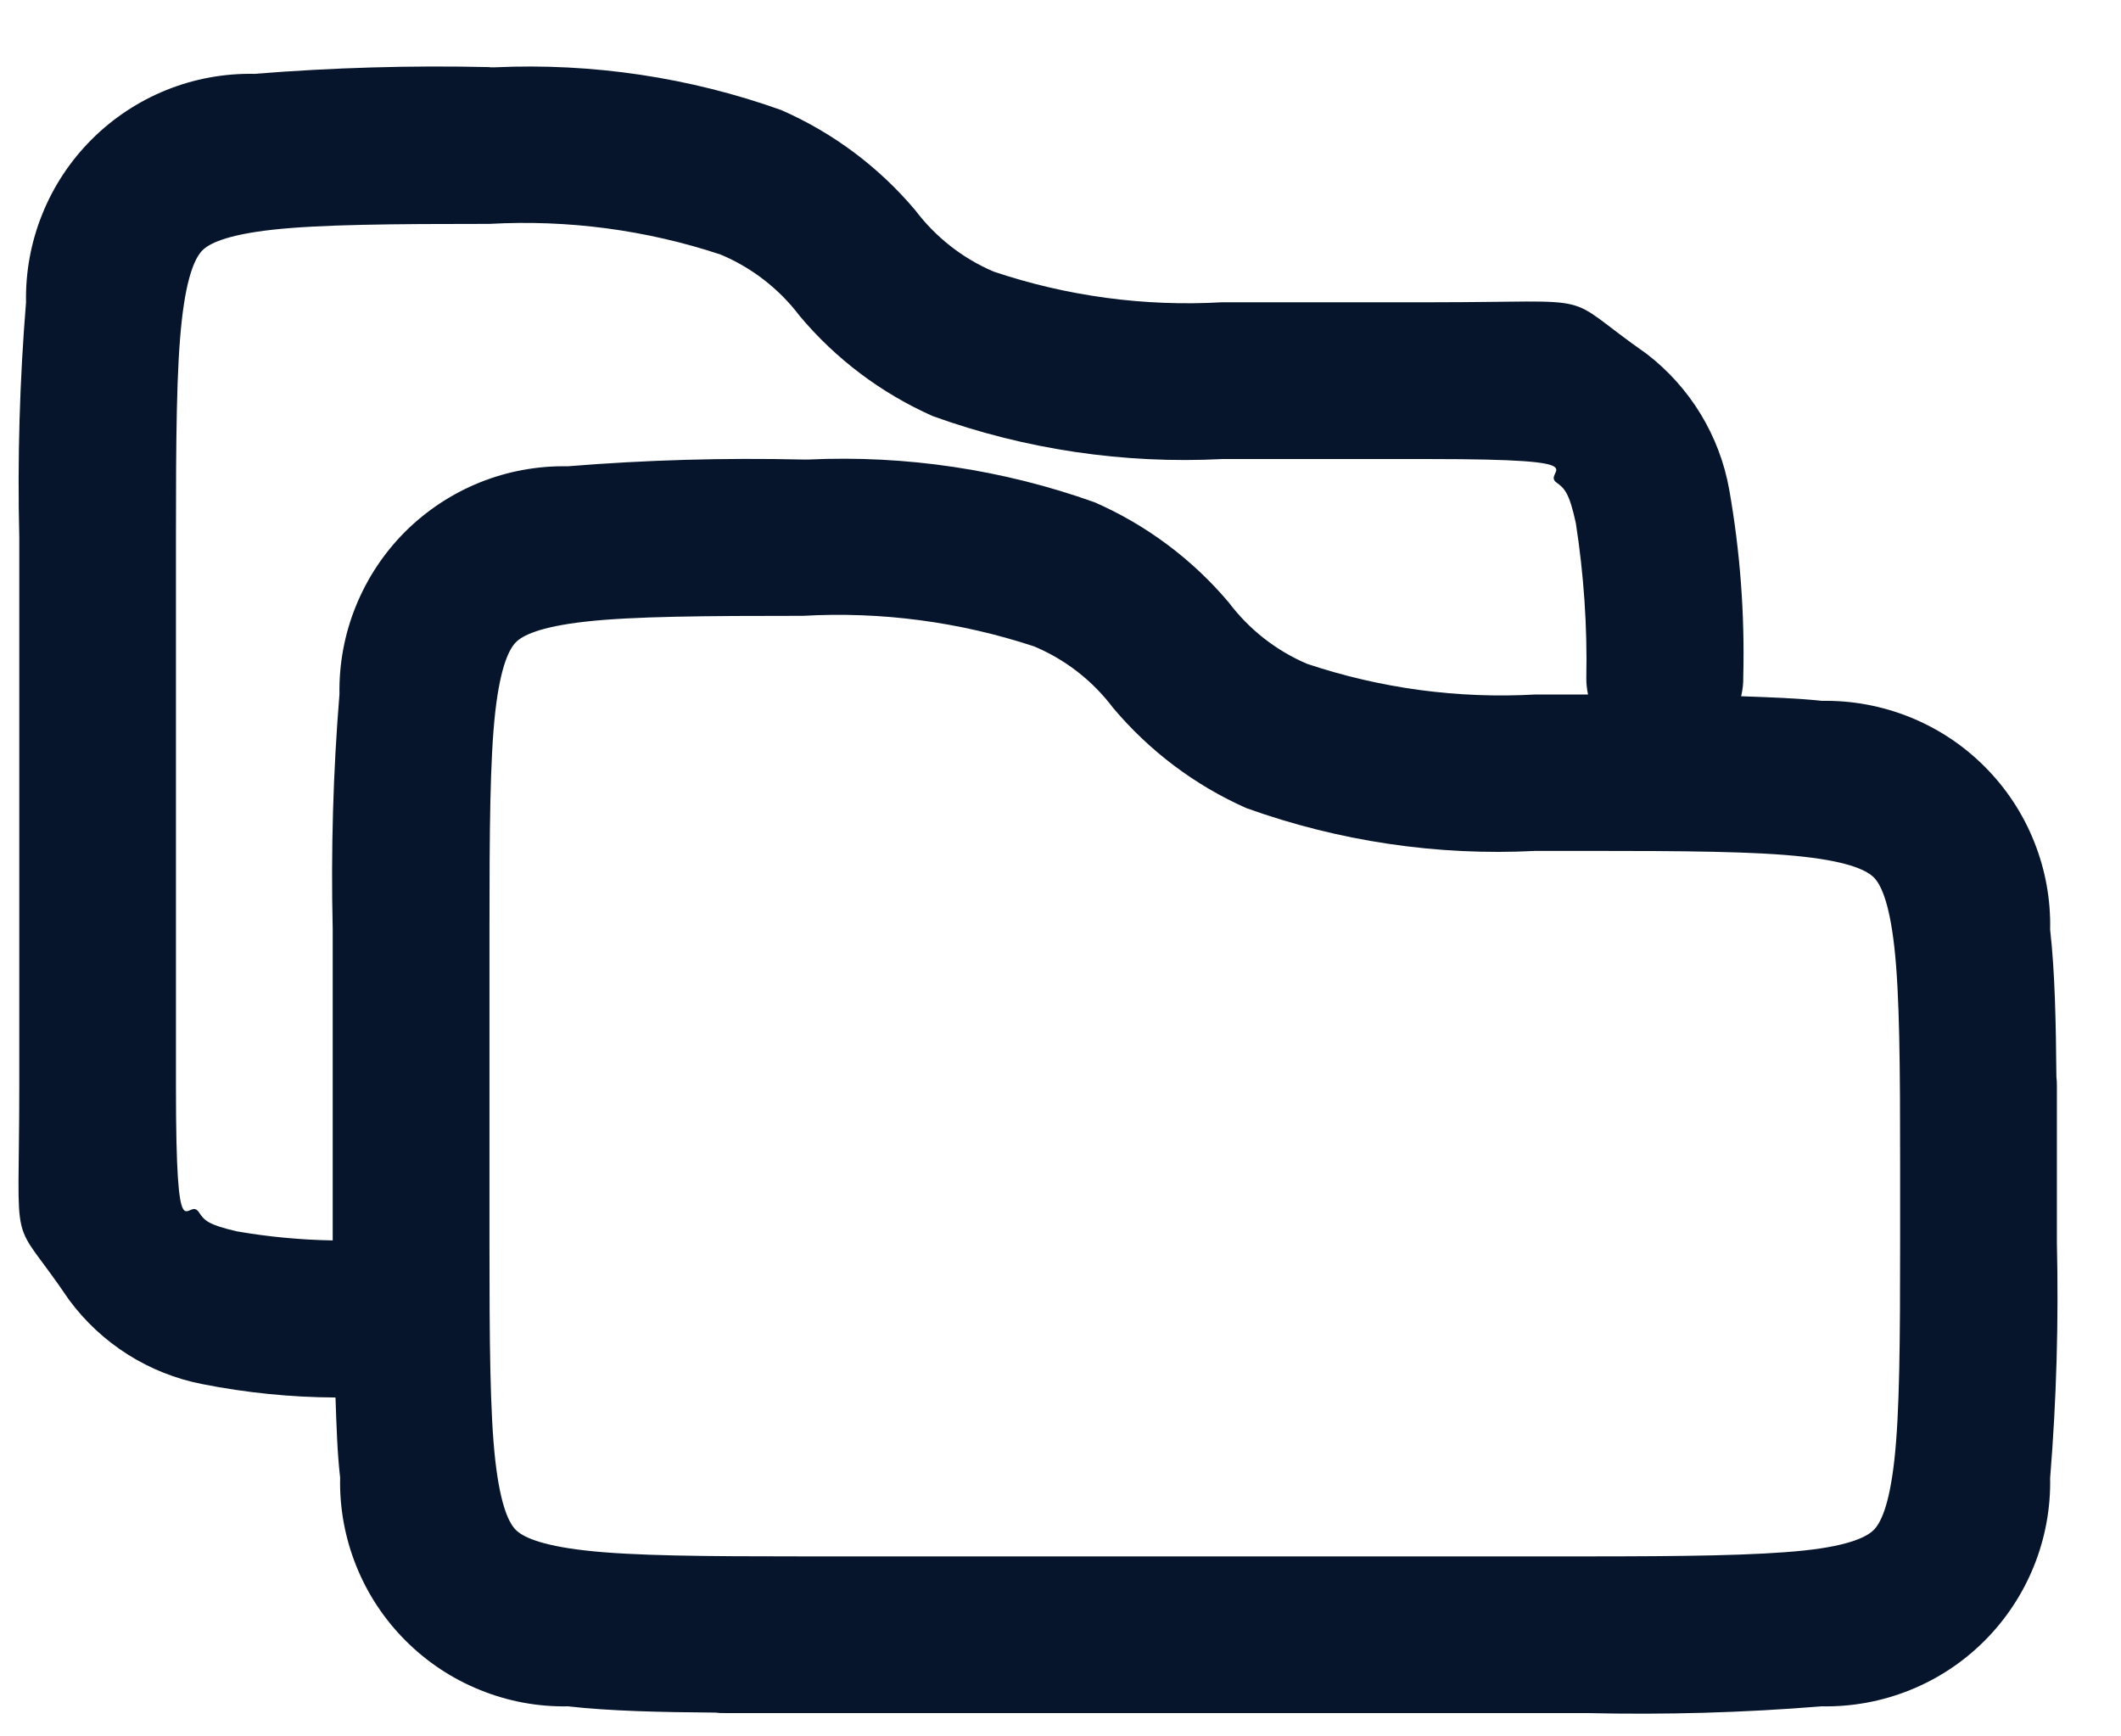
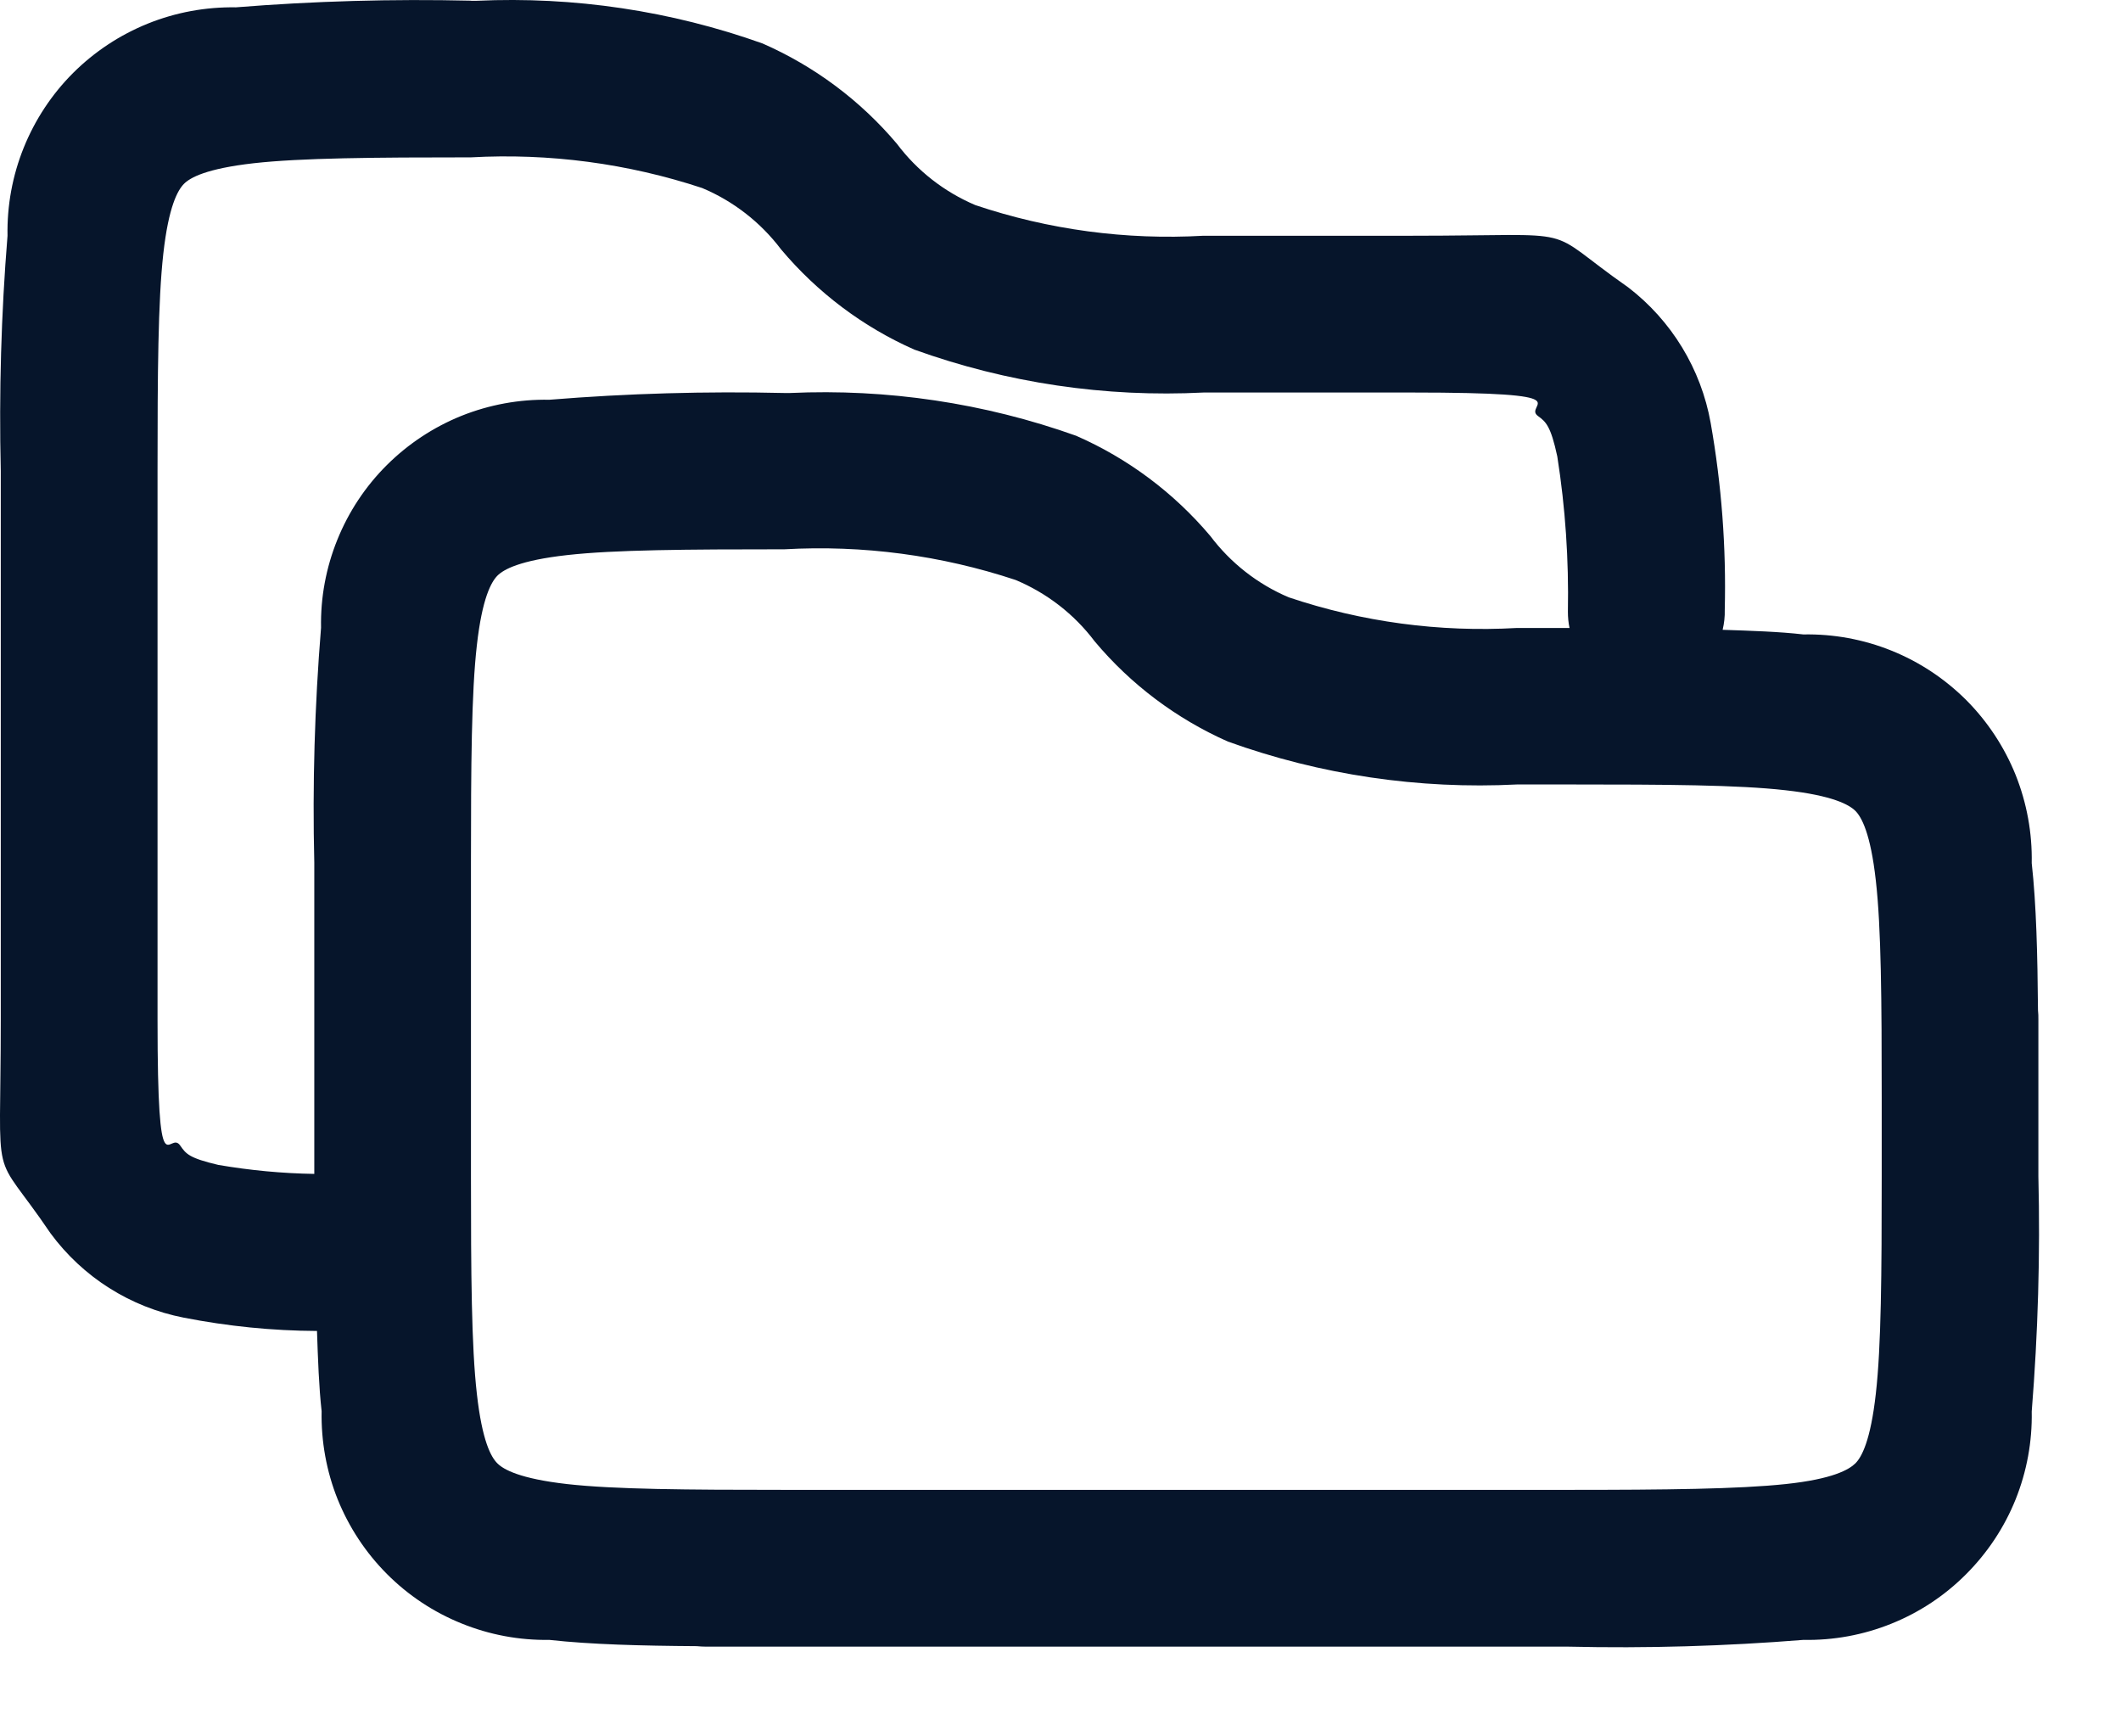
<svg xmlns="http://www.w3.org/2000/svg" width="22" height="18" viewBox="0 0 22 18" fill="none">
-   <path d="M5.077 0.696C4.264 0.677 3.45 0.701 2.638 0.766C2.326 0.76 2.015 0.817 1.725 0.934C1.435 1.051 1.171 1.226 0.95 1.447C0.729 1.668 0.555 1.931 0.438 2.222C0.321 2.512 0.264 2.822 0.27 3.135C0.204 3.946 0.18 4.76 0.2 5.574V11.264C0.2 13.093 0.086 12.549 0.716 13.481C1.051 13.935 1.544 14.247 2.098 14.355C2.553 14.445 3.016 14.492 3.48 14.494C3.49 14.786 3.499 15.076 3.528 15.325C3.521 15.638 3.578 15.948 3.694 16.238C3.81 16.529 3.984 16.792 4.205 17.014C4.425 17.235 4.688 17.41 4.978 17.527C5.267 17.645 5.578 17.703 5.89 17.697C6.322 17.746 6.844 17.758 7.419 17.762C7.451 17.766 7.484 17.768 7.516 17.767H16.458C17.271 17.786 18.085 17.763 18.896 17.697C19.209 17.703 19.52 17.646 19.81 17.529C20.1 17.413 20.364 17.238 20.585 17.017C20.806 16.796 20.98 16.532 21.097 16.242C21.214 15.952 21.271 15.641 21.265 15.329C21.331 14.518 21.354 13.703 21.335 12.89V11.264C21.335 11.232 21.334 11.199 21.33 11.167C21.325 10.593 21.314 10.073 21.265 9.642C21.272 9.329 21.215 9.017 21.098 8.727C20.982 8.436 20.807 8.172 20.586 7.951C20.365 7.729 20.101 7.555 19.811 7.438C19.52 7.321 19.209 7.263 18.896 7.269C18.645 7.241 18.354 7.232 18.06 7.221C18.076 7.154 18.084 7.085 18.082 7.015C18.098 6.366 18.049 5.716 17.936 5.076C17.836 4.517 17.53 4.016 17.08 3.67C16.149 3.02 16.681 3.135 14.833 3.135H12.675C11.872 3.181 11.069 3.073 10.307 2.817C9.985 2.68 9.705 2.46 9.494 2.181C9.116 1.732 8.64 1.376 8.102 1.141C7.152 0.802 6.144 0.652 5.136 0.698H5.08L5.077 0.696ZM5.077 2.322C5.889 2.277 6.702 2.384 7.474 2.64C7.799 2.776 8.082 2.996 8.294 3.276C8.669 3.724 9.142 4.079 9.676 4.316C10.636 4.662 11.656 4.813 12.676 4.761H14.832C16.679 4.761 15.976 4.884 16.145 5.005C16.226 5.064 16.276 5.106 16.345 5.424C16.428 5.957 16.465 6.496 16.454 7.035C16.454 7.091 16.46 7.147 16.472 7.203H15.925C15.123 7.248 14.32 7.14 13.558 6.885C13.236 6.748 12.956 6.528 12.745 6.248C12.367 5.8 11.89 5.444 11.353 5.209C10.402 4.87 9.394 4.719 8.386 4.766H8.329C7.515 4.747 6.701 4.77 5.89 4.836C5.578 4.83 5.267 4.887 4.978 5.003C4.688 5.12 4.424 5.294 4.203 5.514C3.982 5.735 3.808 5.998 3.691 6.287C3.573 6.577 3.516 6.887 3.521 7.2C3.455 8.011 3.432 8.825 3.451 9.638V12.865C3.118 12.859 2.786 12.828 2.457 12.771C2.156 12.701 2.121 12.659 2.062 12.571C1.943 12.396 1.825 13.092 1.825 11.265V5.575C1.825 4.561 1.83 3.812 1.886 3.32C1.941 2.829 2.036 2.66 2.1 2.596C2.164 2.532 2.331 2.438 2.823 2.383C3.315 2.328 4.064 2.322 5.077 2.322ZM8.329 6.387C9.141 6.341 9.954 6.449 10.726 6.704C11.051 6.84 11.333 7.06 11.545 7.341C11.921 7.788 12.393 8.144 12.927 8.381C13.888 8.726 14.908 8.878 15.928 8.825H16.458C17.471 8.825 18.22 8.83 18.712 8.886C19.204 8.941 19.372 9.036 19.436 9.1C19.5 9.164 19.594 9.331 19.649 9.823C19.704 10.315 19.709 11.064 19.709 12.077V12.89C19.709 13.903 19.704 14.652 19.649 15.144C19.594 15.636 19.5 15.803 19.436 15.867C19.372 15.931 19.204 16.029 18.712 16.081C18.219 16.133 17.471 16.142 16.458 16.142H8.329C7.315 16.142 6.566 16.137 6.075 16.081C5.583 16.026 5.414 15.931 5.35 15.867C5.286 15.803 5.193 15.637 5.137 15.144C5.082 14.651 5.077 13.903 5.077 12.89V9.638C5.077 8.625 5.082 7.876 5.137 7.384C5.193 6.892 5.288 6.724 5.352 6.66C5.416 6.596 5.583 6.502 6.075 6.447C6.566 6.392 7.316 6.387 8.329 6.387Z" fill="#06152B" />
+   <path d="M4.885 0.007C4.072 -0.012 3.258 0.011 2.447 0.076C2.134 0.071 1.823 0.128 1.533 0.245C1.243 0.362 0.98 0.536 0.758 0.757C0.537 0.978 0.363 1.242 0.246 1.532C0.129 1.822 0.072 2.133 0.078 2.445C0.012 3.256 -0.011 4.07 0.008 4.884V10.574C0.008 12.403 -0.106 11.86 0.524 12.791C0.859 13.246 1.352 13.558 1.906 13.666C2.361 13.755 2.824 13.802 3.288 13.804C3.298 14.097 3.308 14.386 3.336 14.636C3.33 14.948 3.386 15.259 3.502 15.549C3.619 15.839 3.792 16.102 4.013 16.324C4.233 16.545 4.496 16.72 4.786 16.837C5.076 16.955 5.386 17.013 5.698 17.008C6.131 17.056 6.652 17.069 7.227 17.073C7.26 17.076 7.292 17.078 7.324 17.078H16.266C17.08 17.097 17.894 17.073 18.705 17.008C19.017 17.014 19.328 16.957 19.618 16.84C19.909 16.723 20.172 16.549 20.393 16.327C20.614 16.106 20.789 15.843 20.906 15.553C21.023 15.262 21.08 14.952 21.074 14.639C21.139 13.828 21.163 13.014 21.143 12.2V10.574C21.144 10.542 21.142 10.51 21.139 10.478C21.134 9.903 21.122 9.383 21.074 8.952C21.08 8.639 21.023 8.328 20.907 8.037C20.79 7.747 20.616 7.483 20.395 7.261C20.173 7.04 19.91 6.865 19.619 6.748C19.329 6.631 19.018 6.574 18.705 6.58C18.454 6.551 18.163 6.542 17.868 6.532C17.884 6.464 17.892 6.395 17.89 6.325C17.906 5.676 17.857 5.026 17.744 4.387C17.644 3.827 17.339 3.326 16.888 2.98C15.957 2.33 16.49 2.445 14.641 2.445H12.483C11.681 2.491 10.877 2.383 10.116 2.127C9.794 1.99 9.513 1.771 9.303 1.491C8.924 1.042 8.448 0.687 7.91 0.451C6.96 0.112 5.953 -0.038 4.945 0.008H4.888L4.885 0.007ZM4.885 1.632C5.697 1.587 6.511 1.695 7.283 1.95C7.607 2.086 7.89 2.306 8.102 2.587C8.478 3.034 8.95 3.39 9.484 3.626C10.445 3.972 11.465 4.123 12.485 4.071H14.64C16.487 4.071 15.785 4.195 15.953 4.315C16.034 4.374 16.085 4.417 16.153 4.734C16.237 5.267 16.273 5.806 16.263 6.345C16.263 6.401 16.268 6.458 16.28 6.513H15.734C14.931 6.559 14.128 6.451 13.367 6.195C13.044 6.058 12.764 5.838 12.554 5.559C12.175 5.11 11.699 4.754 11.161 4.519C10.21 4.18 9.202 4.03 8.194 4.076H8.137C7.323 4.057 6.509 4.08 5.698 4.146C5.386 4.14 5.076 4.197 4.786 4.313C4.496 4.43 4.233 4.604 4.012 4.824C3.79 5.045 3.616 5.308 3.499 5.598C3.382 5.887 3.324 6.197 3.33 6.51C3.264 7.321 3.24 8.135 3.26 8.949V12.175C2.926 12.17 2.594 12.138 2.265 12.082C1.964 12.011 1.93 11.969 1.87 11.882C1.752 11.706 1.634 12.402 1.634 10.575V4.885C1.634 3.871 1.639 3.122 1.694 2.631C1.749 2.139 1.844 1.971 1.909 1.906C1.973 1.842 2.139 1.749 2.631 1.693C3.123 1.638 3.873 1.632 4.885 1.632ZM8.137 5.697C8.949 5.651 9.762 5.759 10.534 6.015C10.859 6.151 11.142 6.37 11.354 6.651C11.729 7.099 12.202 7.454 12.736 7.691C13.696 8.037 14.716 8.188 15.736 8.136H16.266C17.28 8.136 18.029 8.14 18.52 8.196C19.012 8.251 19.18 8.346 19.245 8.41C19.309 8.475 19.402 8.641 19.457 9.133C19.513 9.625 19.518 10.374 19.518 11.387V12.2C19.518 13.213 19.513 13.963 19.457 14.454C19.402 14.946 19.309 15.113 19.245 15.177C19.18 15.241 19.013 15.34 18.52 15.392C18.028 15.444 17.28 15.452 16.266 15.452H8.137C7.123 15.452 6.375 15.447 5.883 15.392C5.391 15.336 5.223 15.241 5.159 15.177C5.094 15.113 5.001 14.947 4.946 14.454C4.89 13.962 4.885 13.213 4.885 12.2V8.949C4.885 7.935 4.89 7.186 4.946 6.694C5.001 6.203 5.096 6.034 5.16 5.97C5.224 5.906 5.391 5.812 5.883 5.757C6.375 5.702 7.124 5.697 8.137 5.697Z" fill="#06152B" />
</svg>
